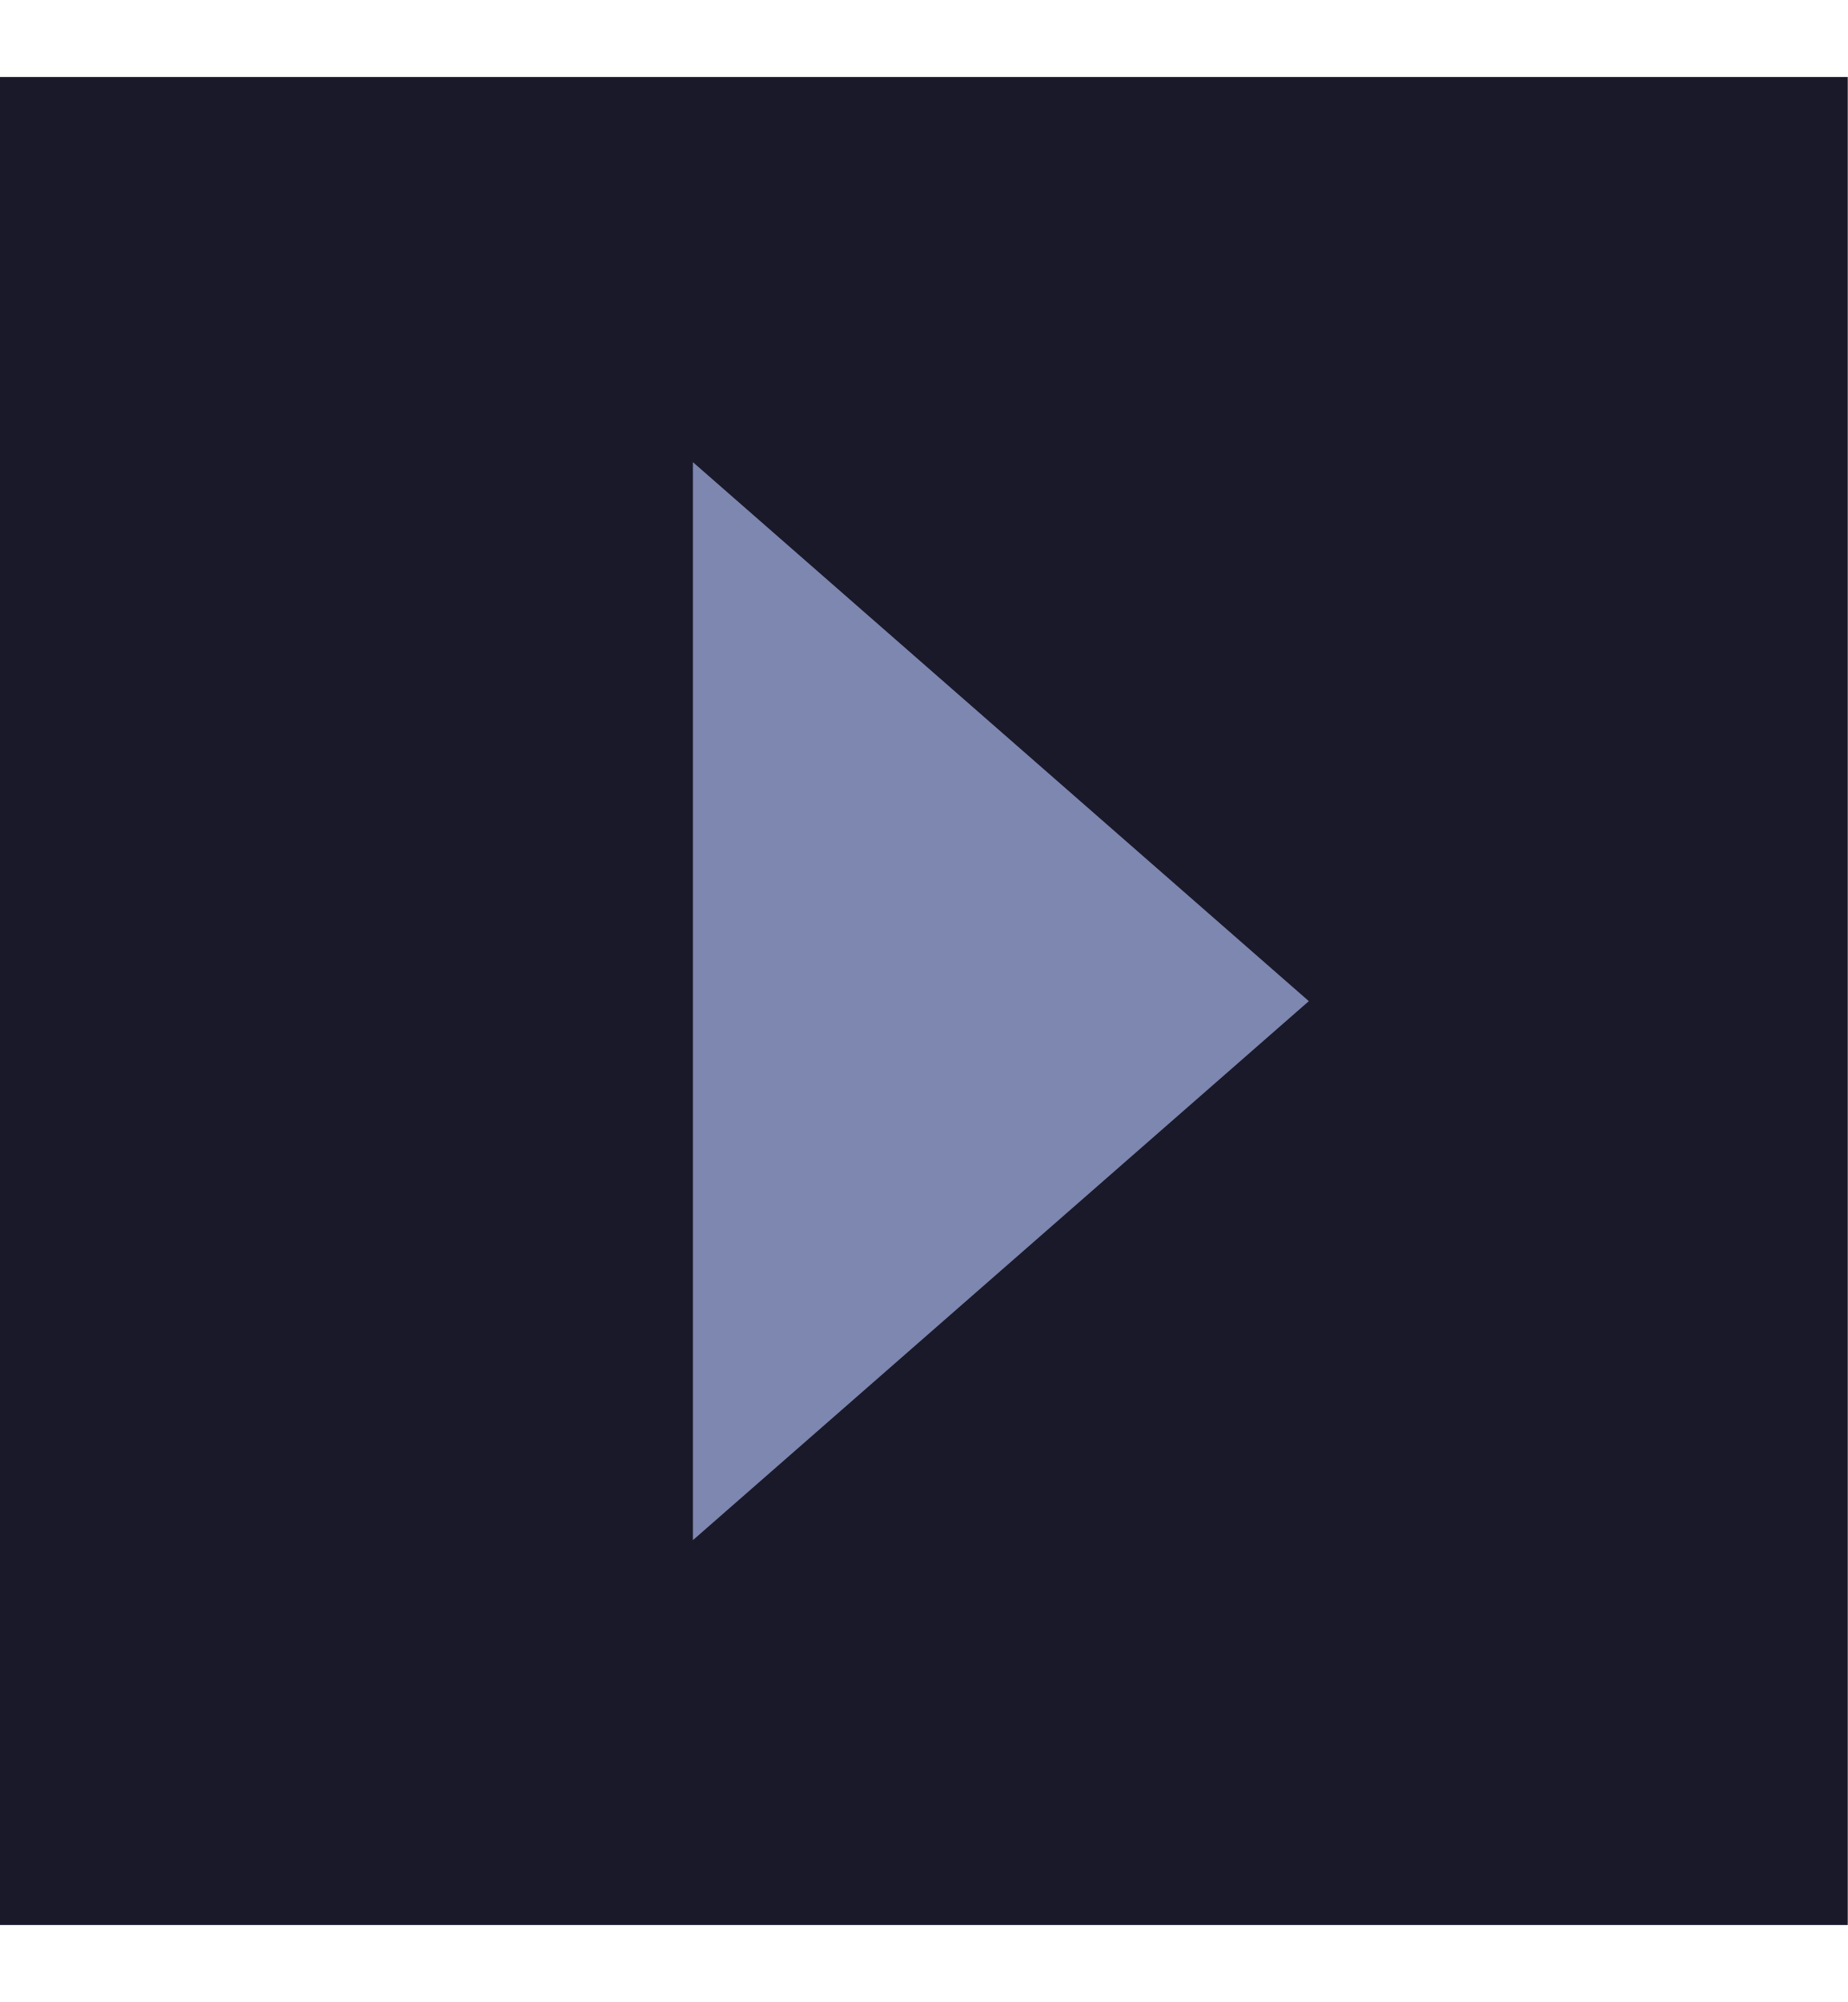
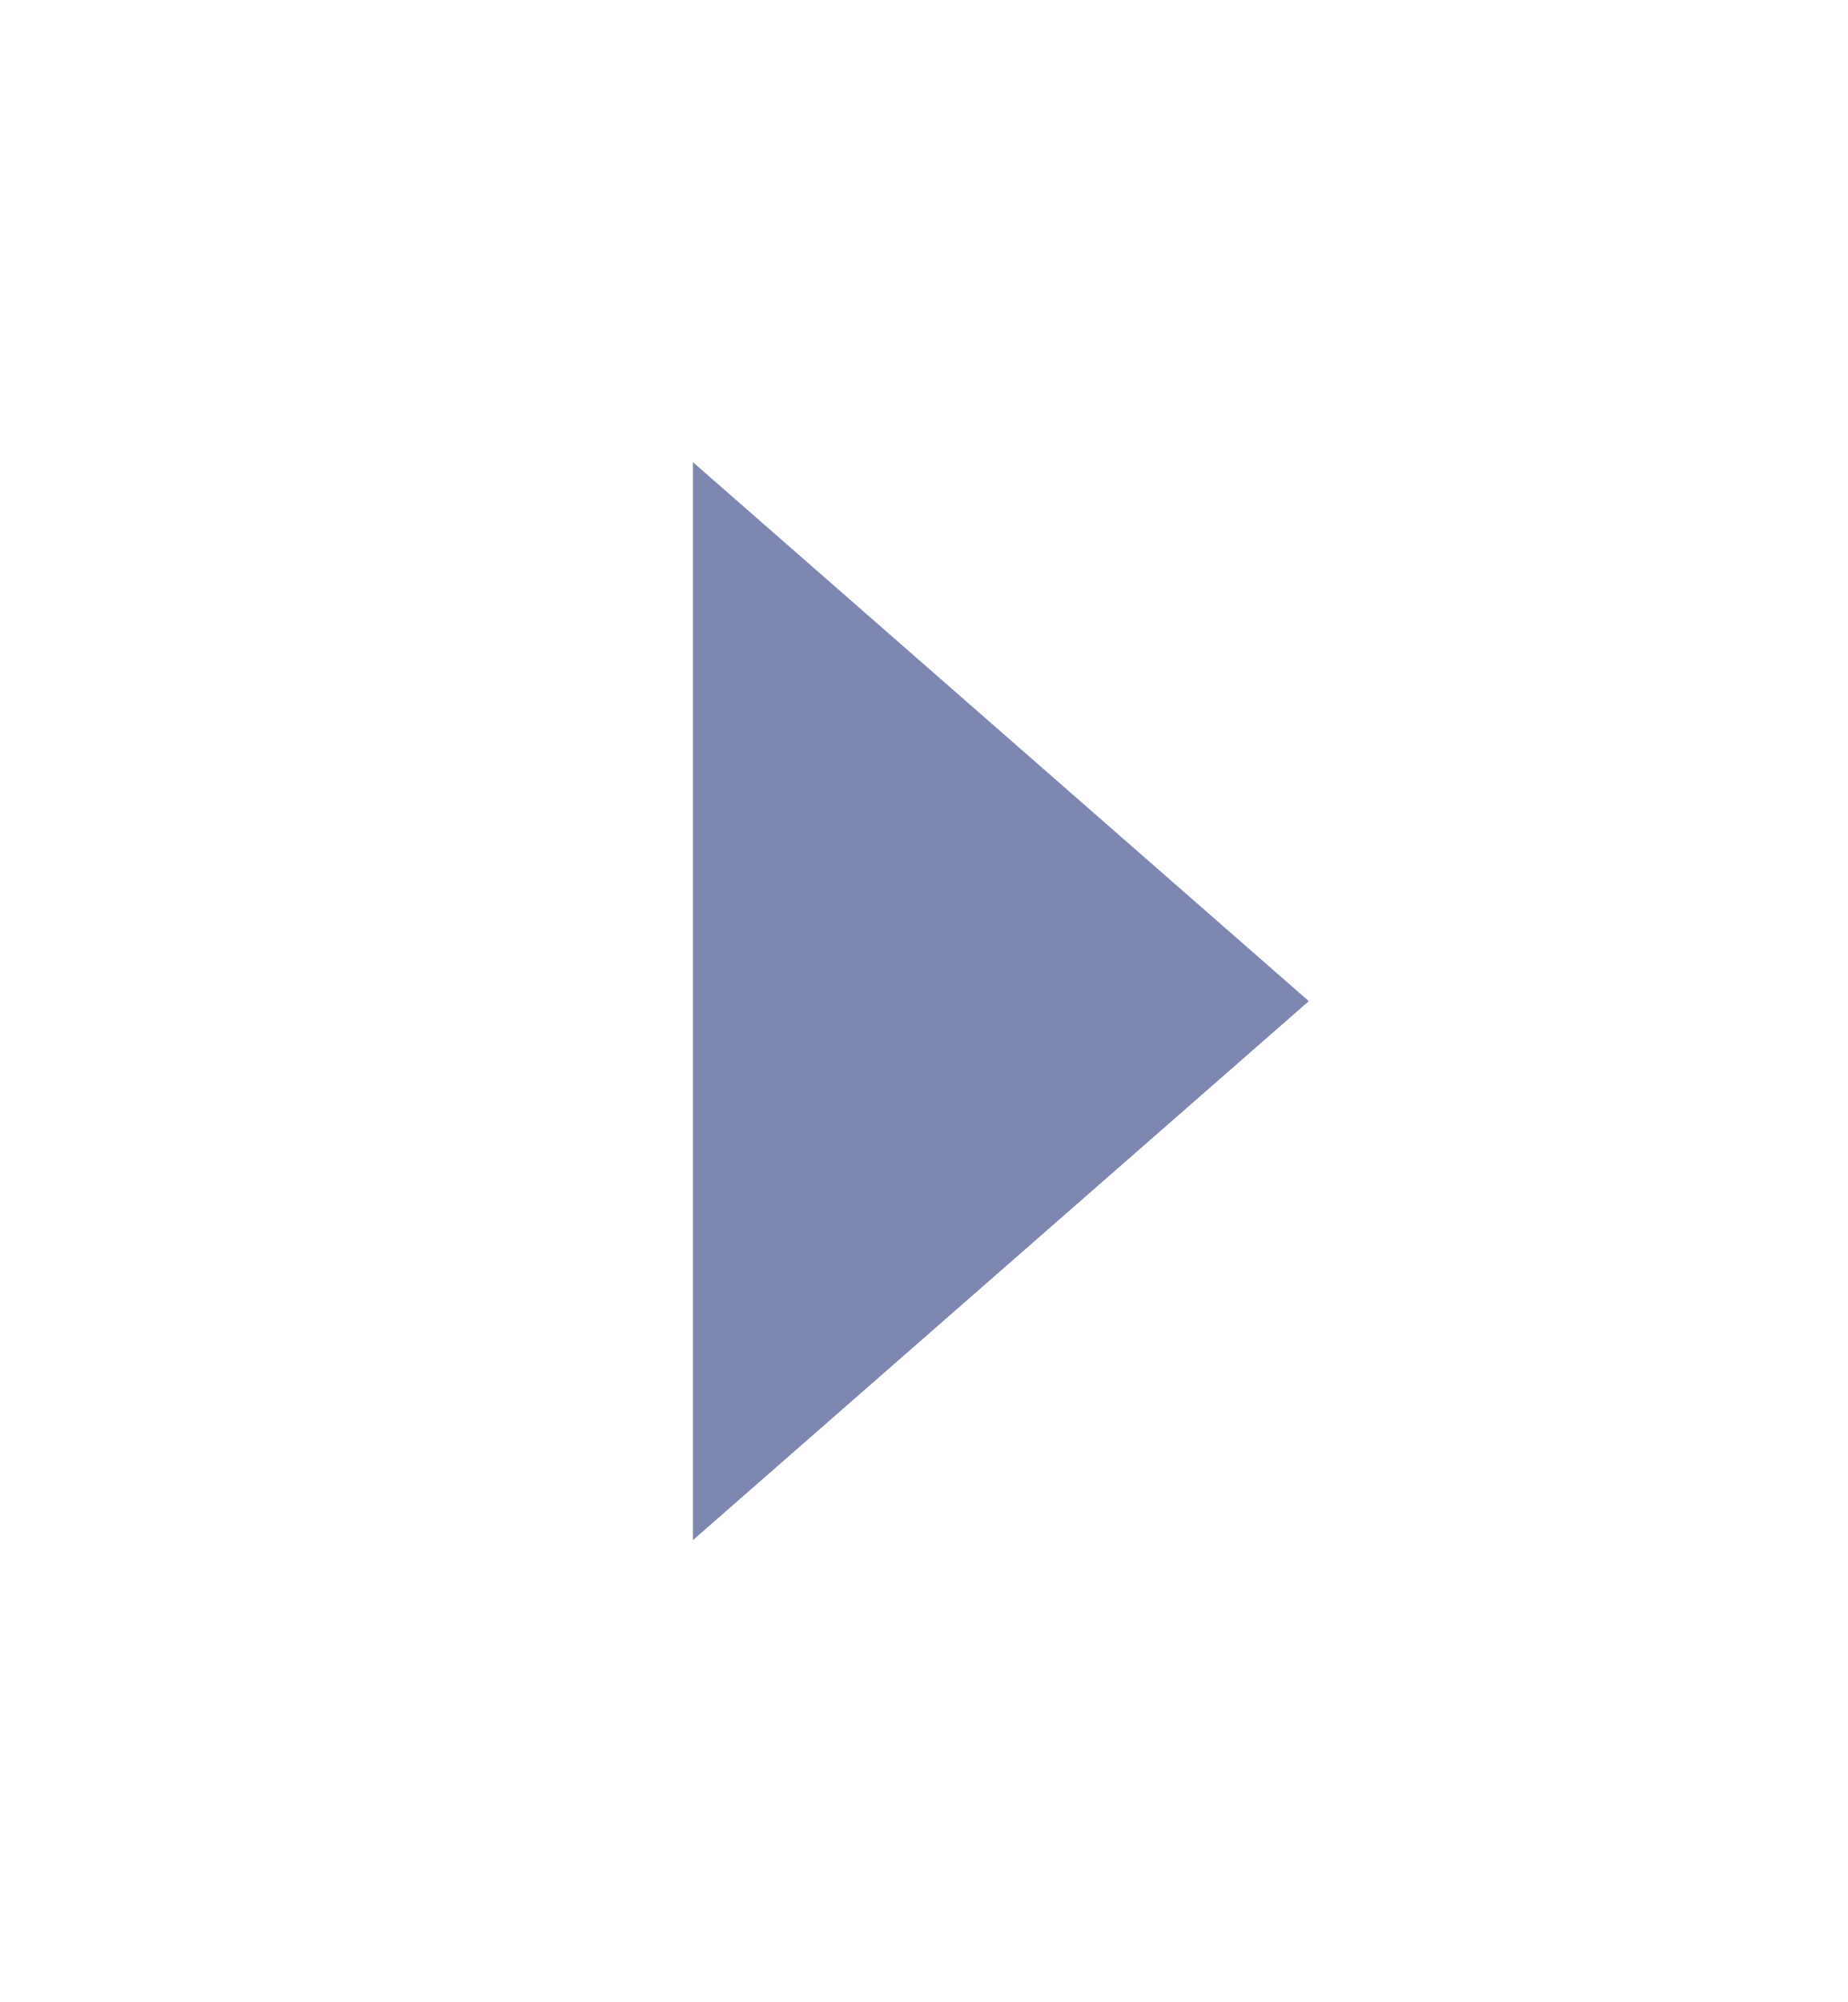
<svg xmlns="http://www.w3.org/2000/svg" width="12" height="13" viewBox="0 0 12 13" fill="none">
-   <rect width="12" height="12" transform="translate(0 12.5) rotate(-90)" fill="#1A192A" />
+   <rect width="12" height="12" transform="translate(0 12.5) rotate(-90)" />
  <path d="M8.5 6.501L4.5 3.001L4.5 10.001L8.5 6.501Z" fill="#7D87B0" />
</svg>
